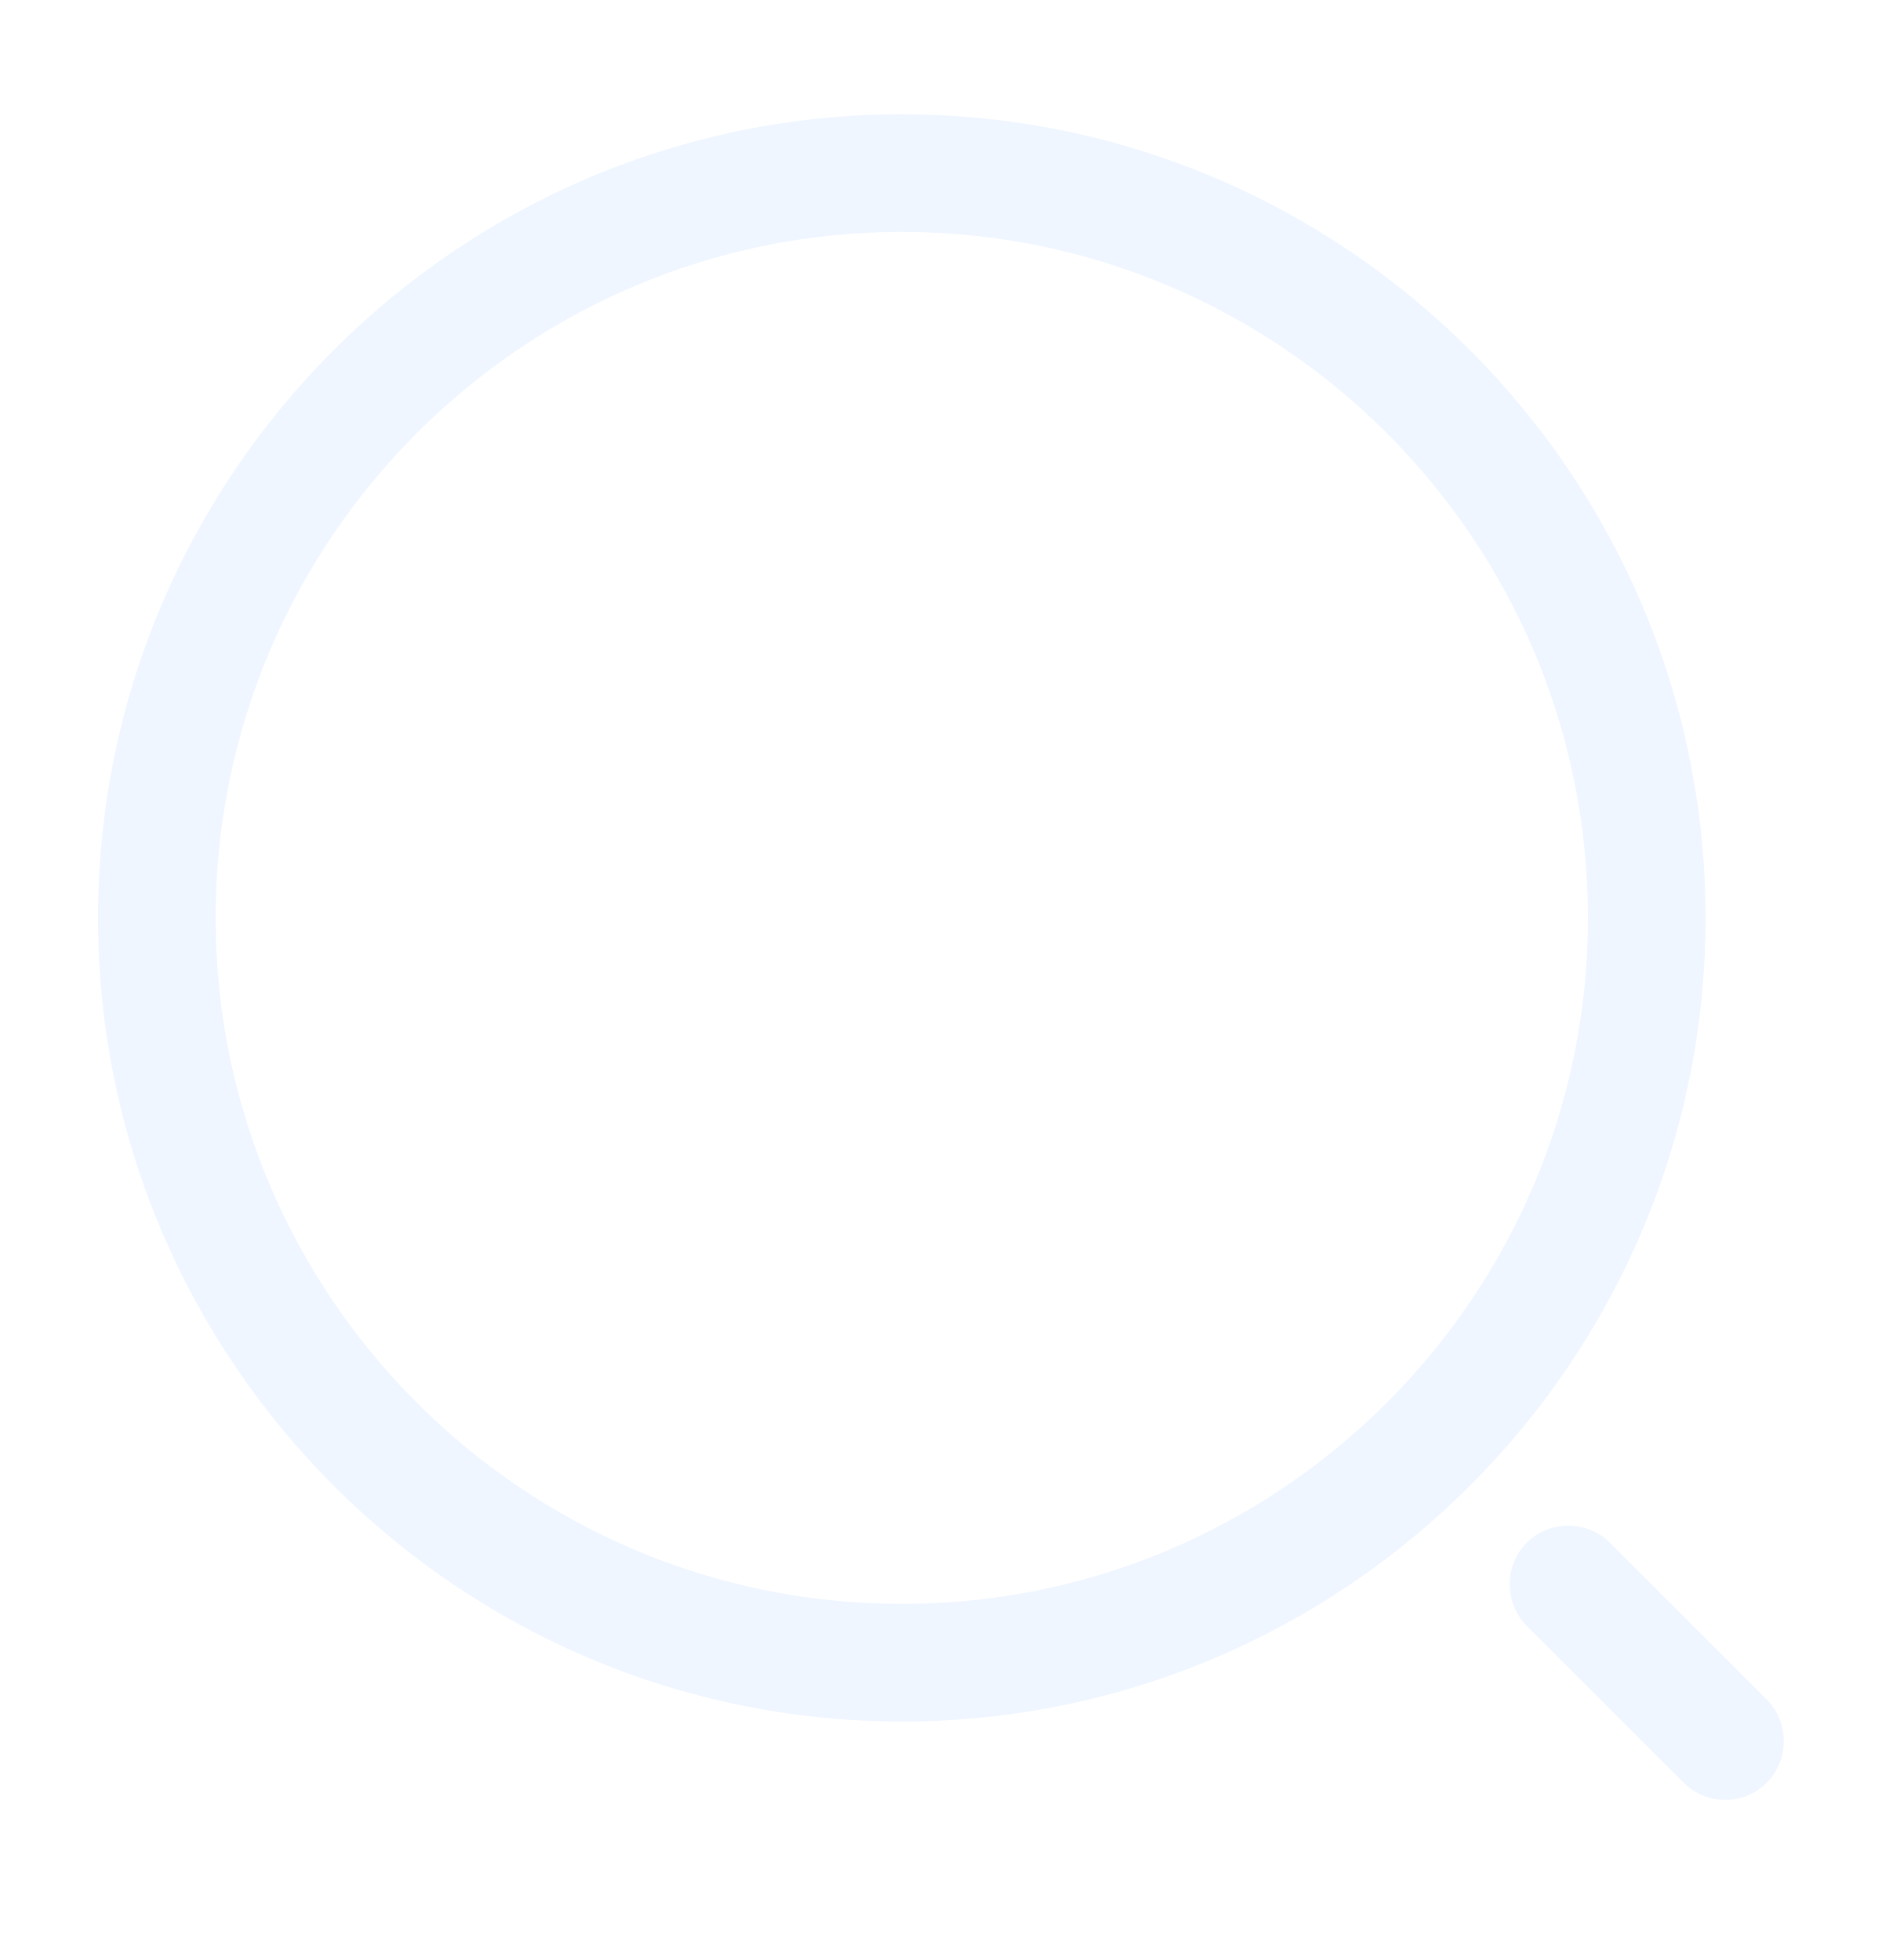
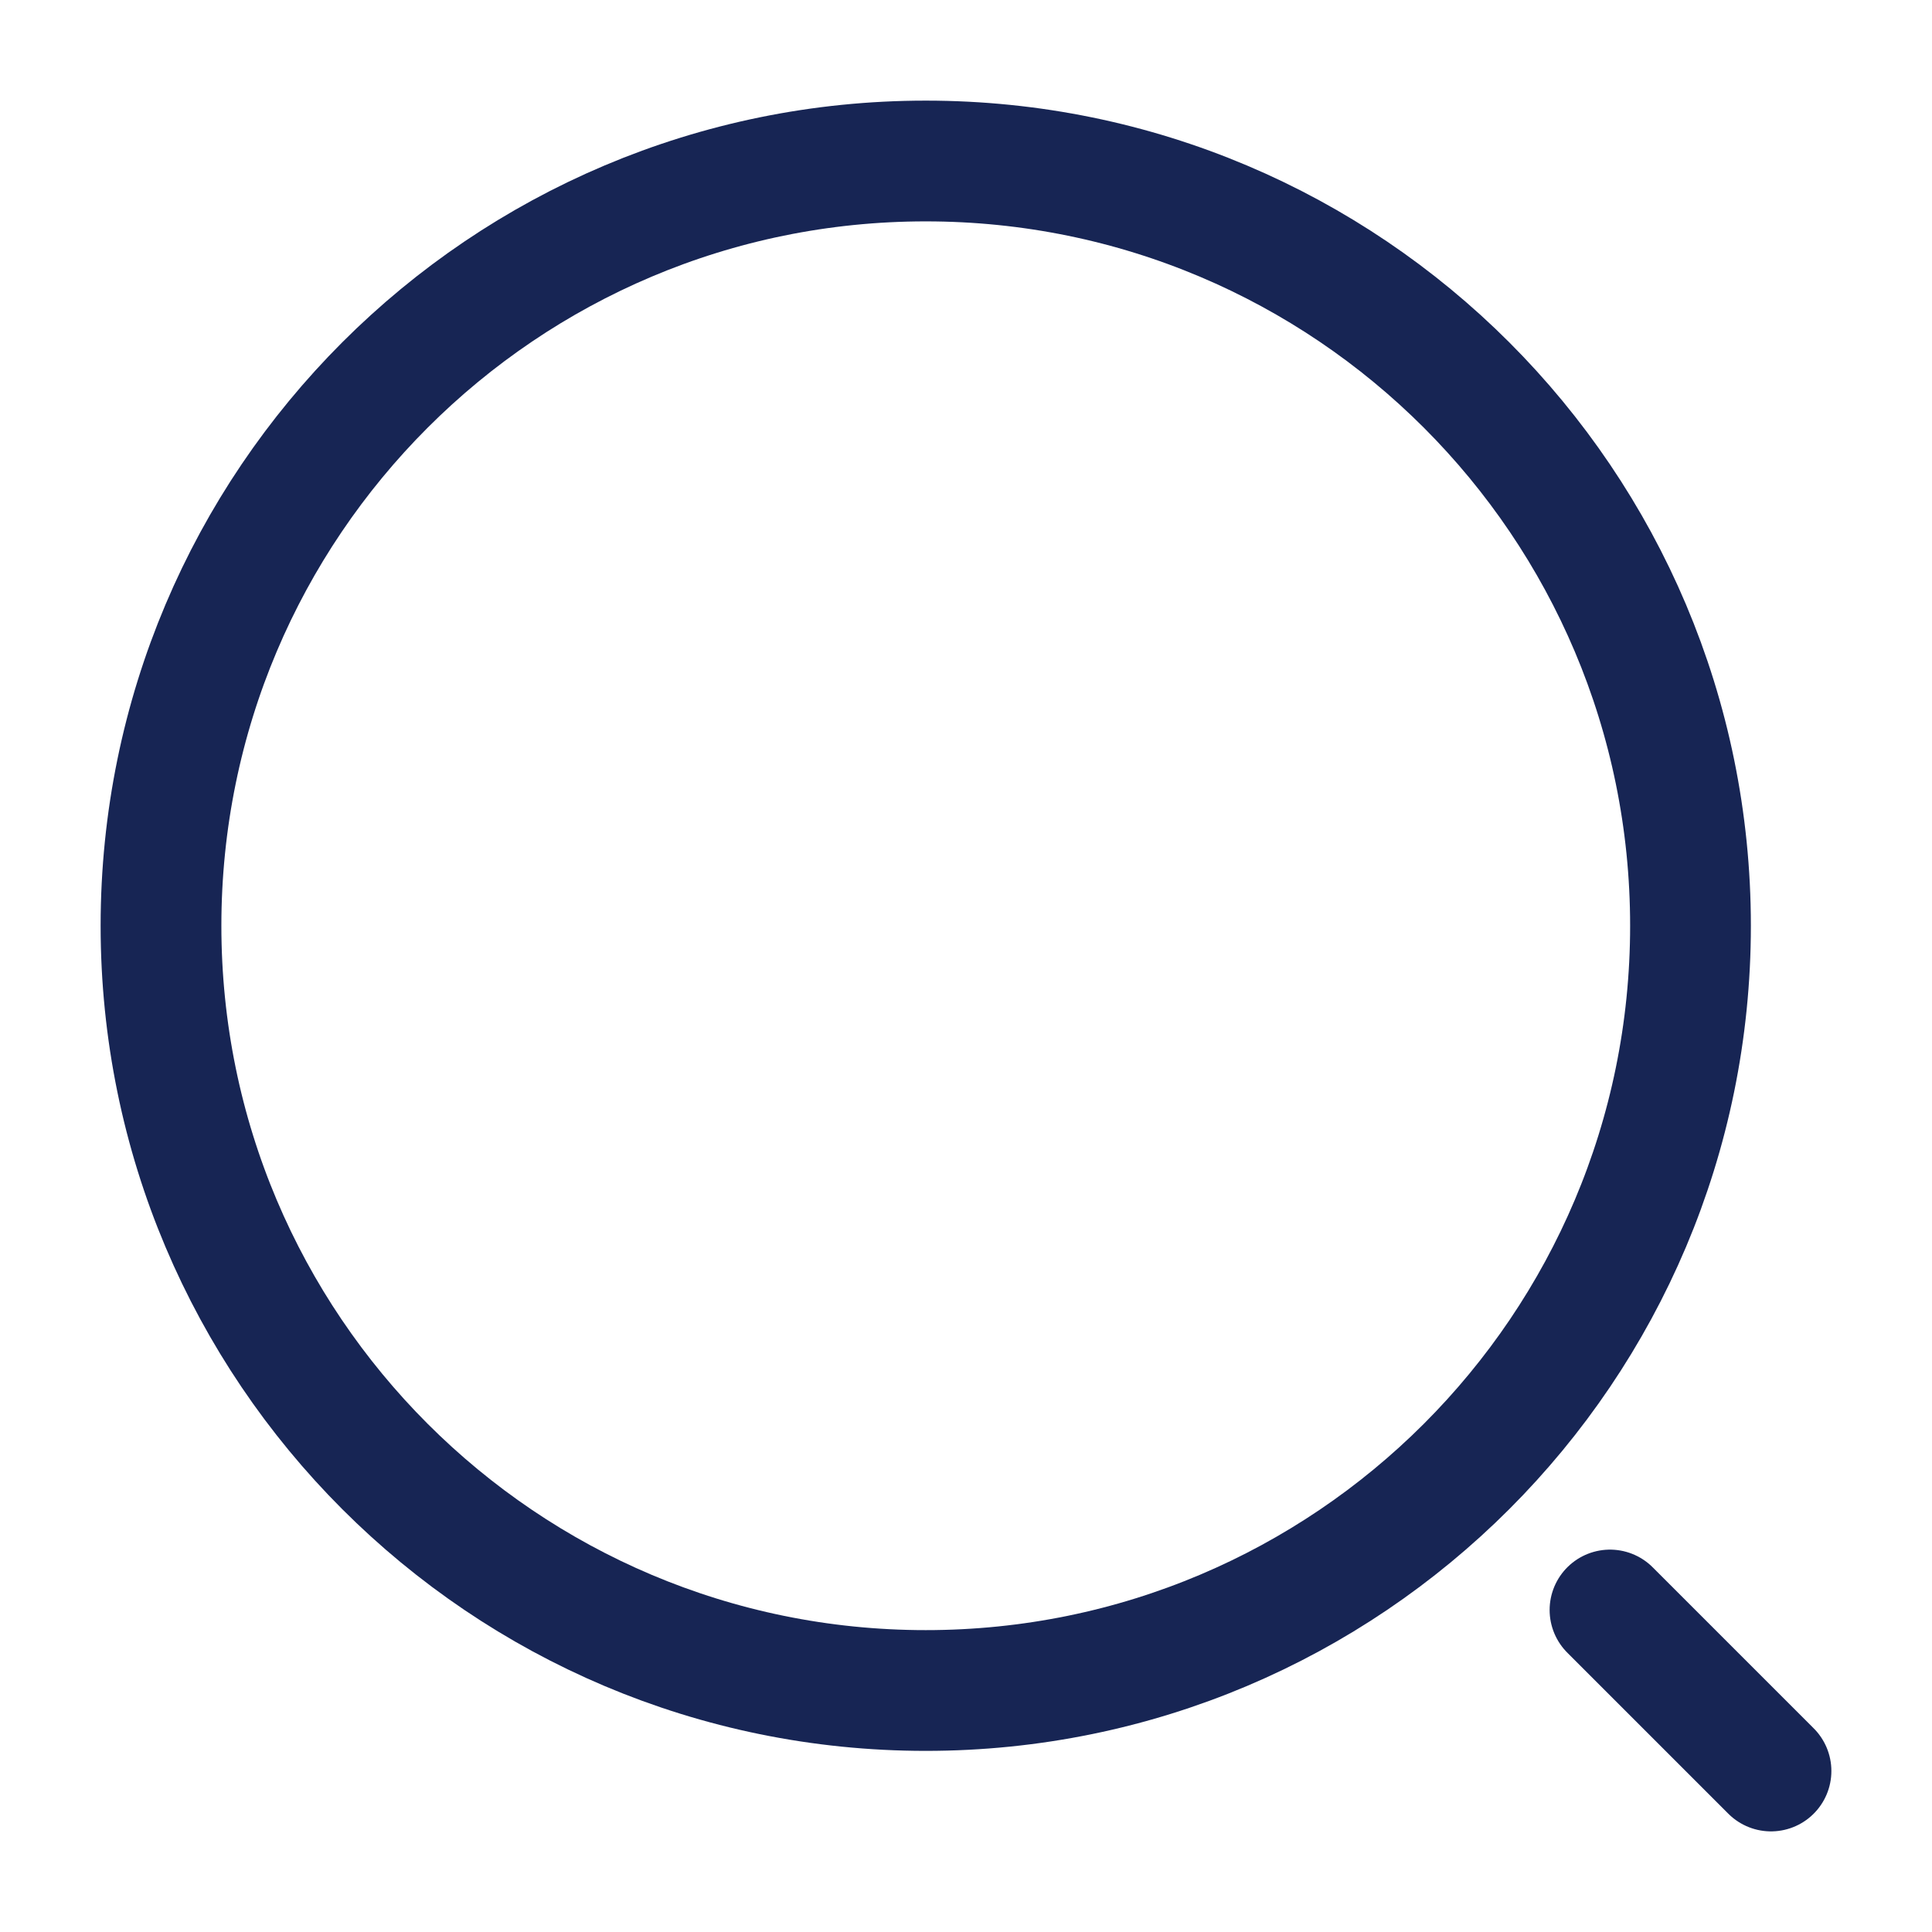
- <svg xmlns="http://www.w3.org/2000/svg" width="24" height="25" viewBox="0 0 24 25" fill="none">
-   <path d="M11.5 21.958C5.85 21.958 1.25 17.358 1.25 11.708C1.25 6.058 5.85 1.458 11.5 1.458C17.15 1.458 21.75 6.058 21.75 11.708C21.75 17.358 17.15 21.958 11.5 21.958ZM11.5 2.958C6.67 2.958 2.75 6.888 2.75 11.708C2.75 16.528 6.67 20.458 11.5 20.458C16.33 20.458 20.25 16.528 20.25 11.708C20.25 6.888 16.33 2.958 11.5 2.958Z" fill="#EFF6FF" />
-   <path d="M22 22.958C21.81 22.958 21.62 22.888 21.47 22.738L19.47 20.738C19.18 20.448 19.18 19.968 19.47 19.678C19.76 19.388 20.24 19.388 20.53 19.678L22.53 21.678C22.82 21.968 22.82 22.448 22.53 22.738C22.38 22.888 22.19 22.958 22 22.958Z" fill="#EFF6FF" />
+ <svg xmlns="http://www.w3.org/2000/svg" width="24" height="24" viewBox="0 0 24 24" fill="none">
+   <path d="M11.5 21C16.747 21 21 16.747 21 11.5C21 6.253 16.747 2 11.5 2C6.253 2 2 6.253 2 11.5C2 16.747 6.253 21 11.5 21Z" stroke="#172554" stroke-width="1.5" stroke-linecap="round" stroke-linejoin="round" />
+   <path d="M22 22L20 20" stroke="#172554" stroke-width="1.5" stroke-linecap="round" stroke-linejoin="round" />
</svg>
